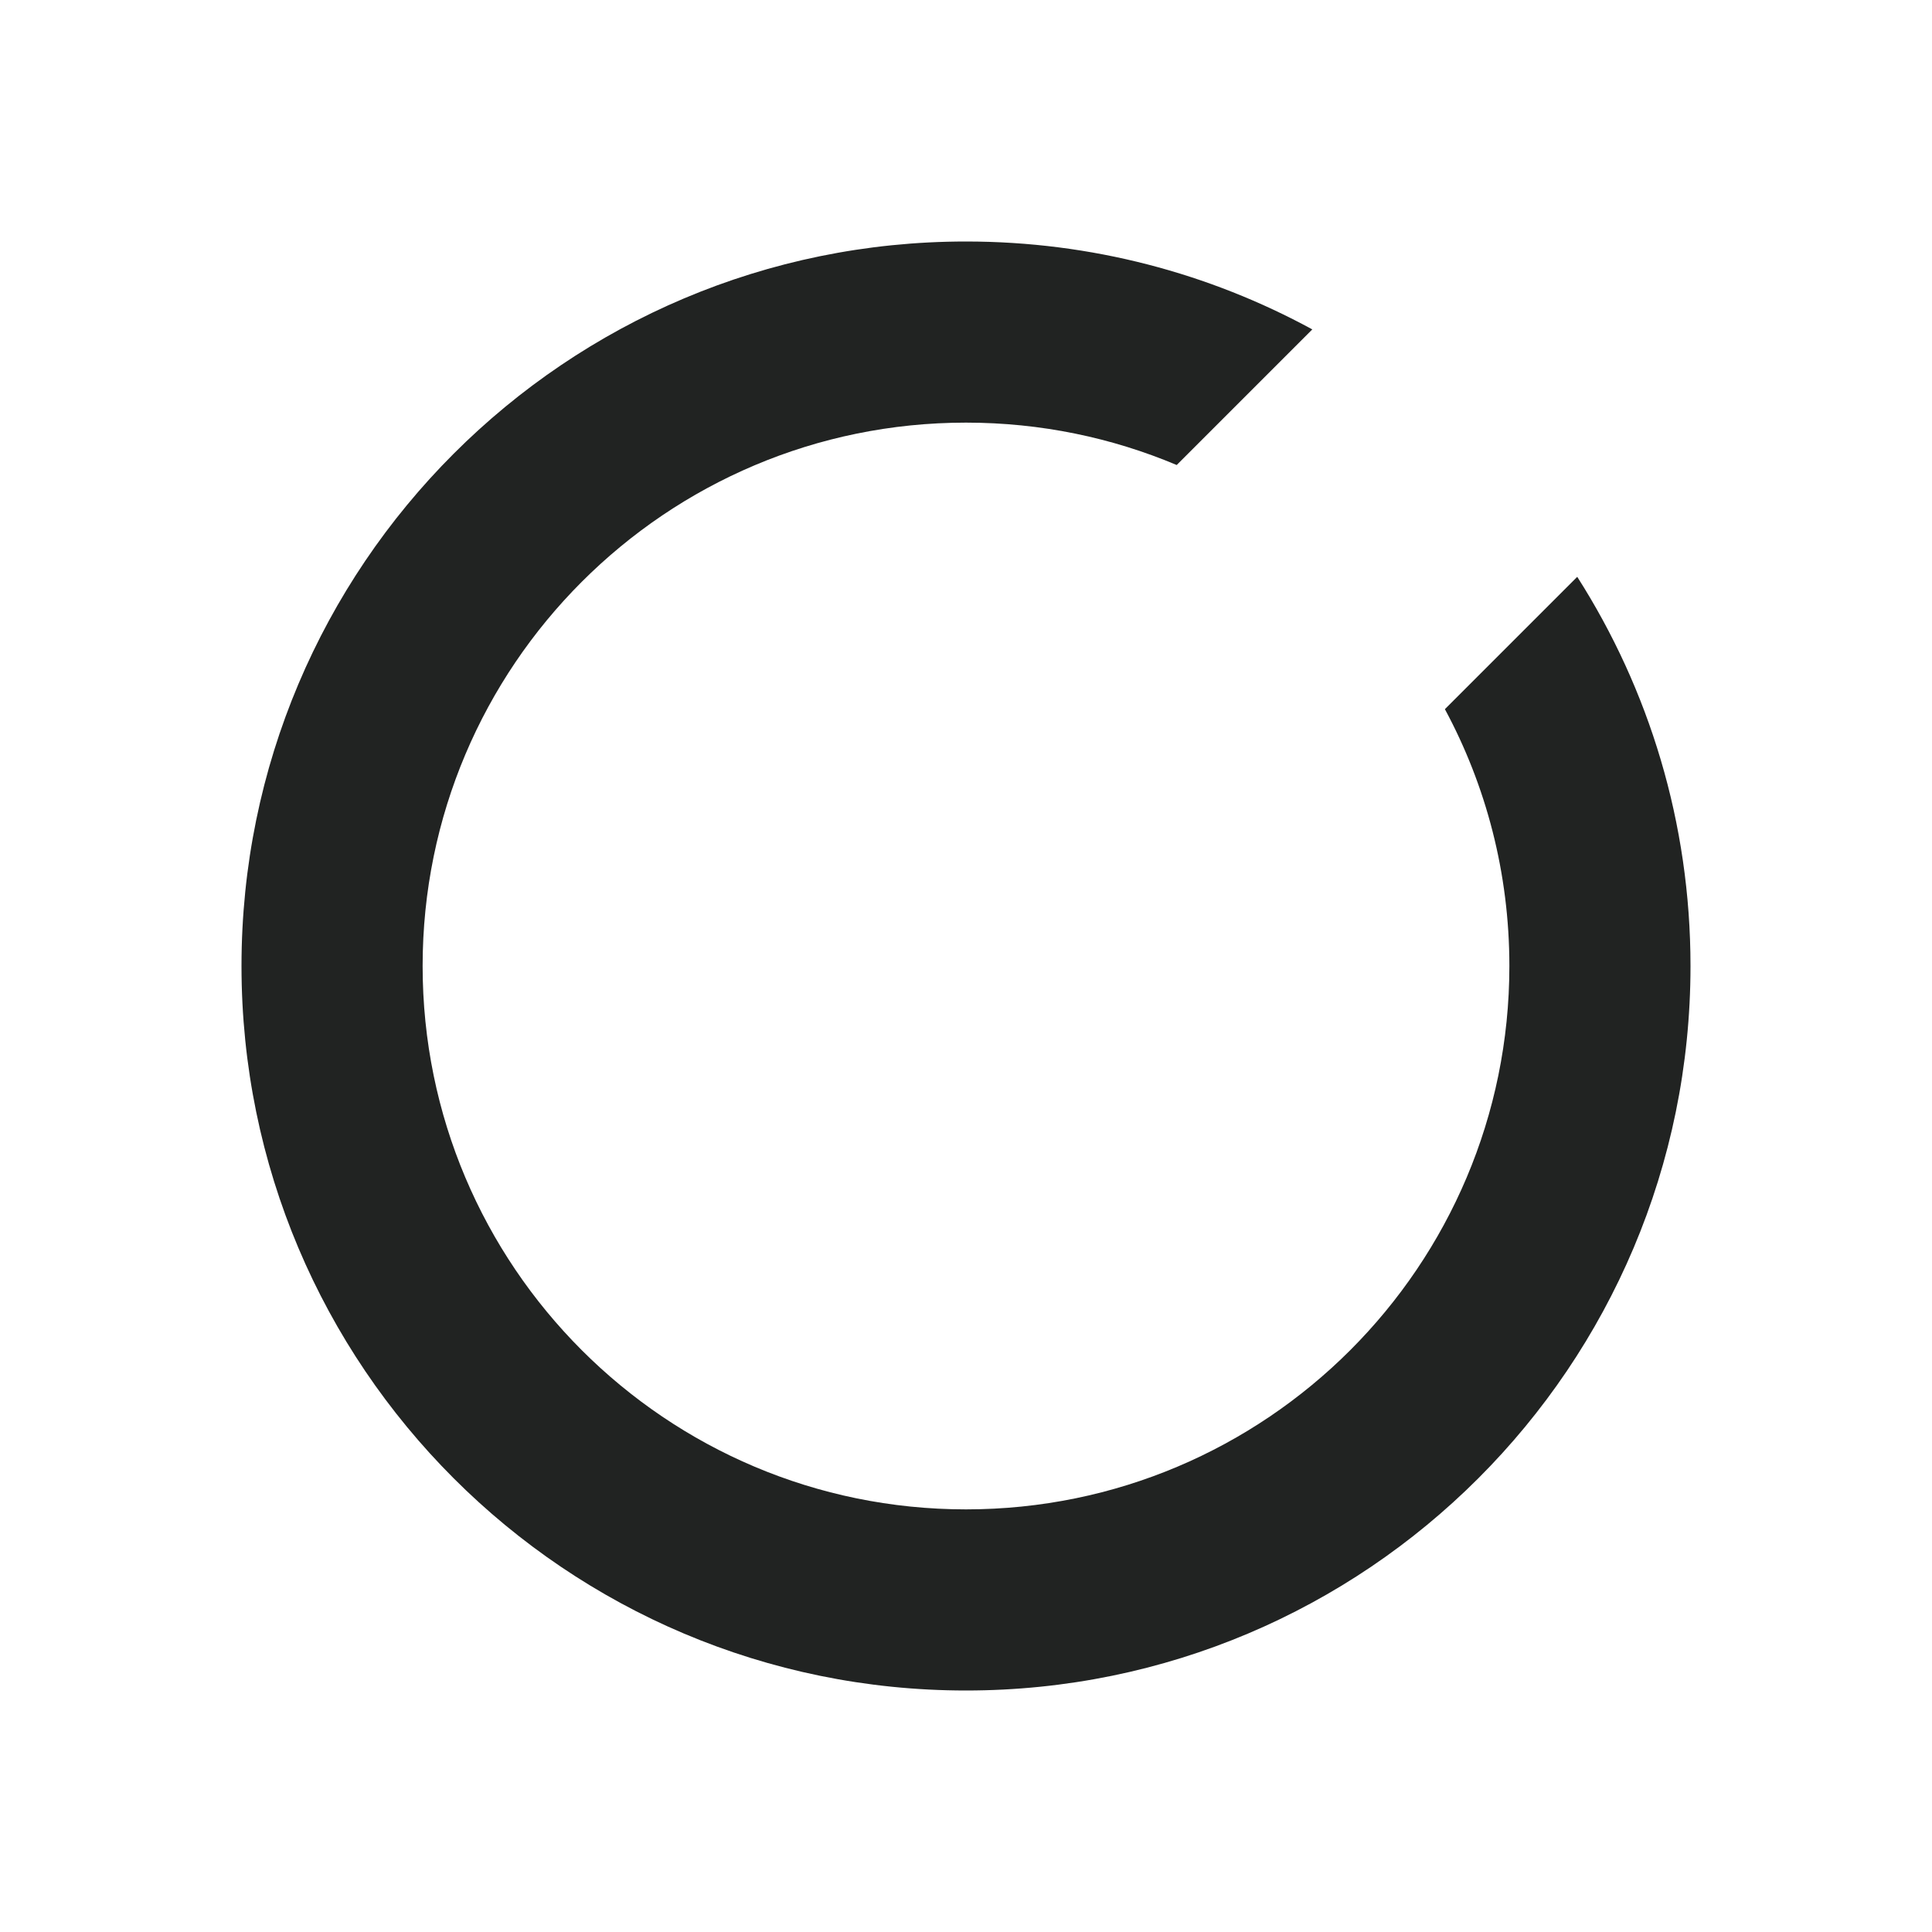
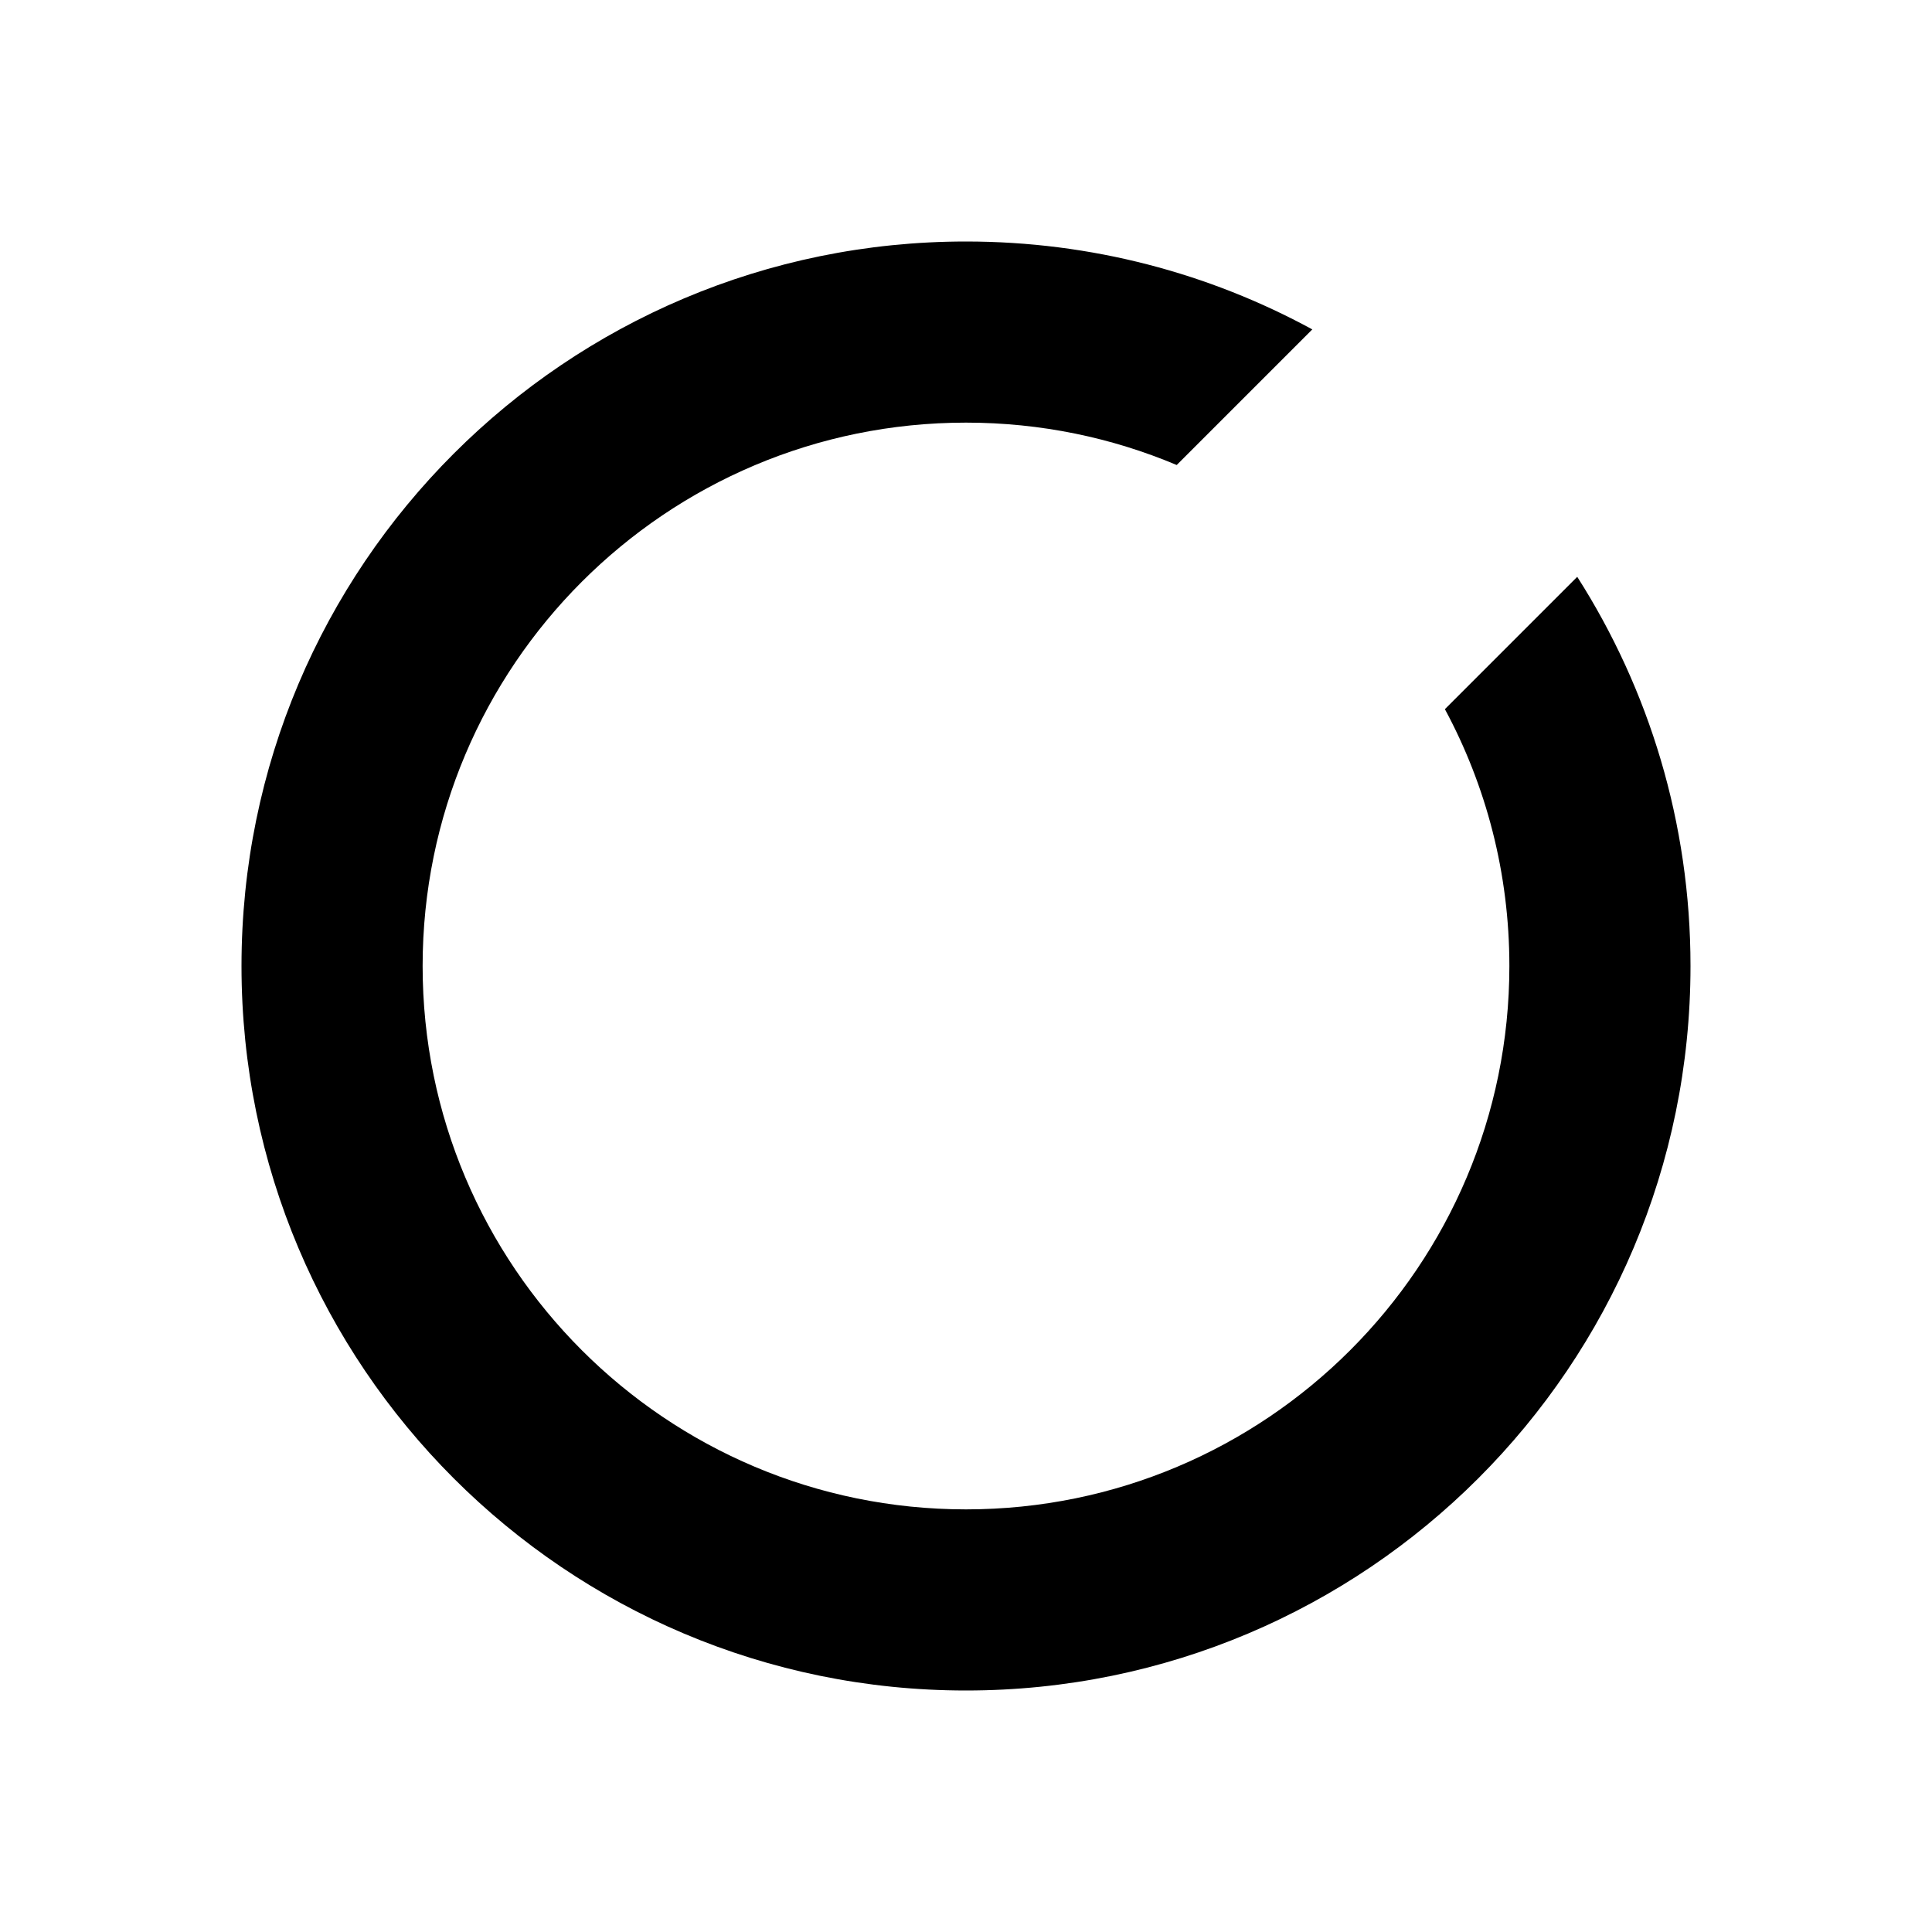
<svg xmlns="http://www.w3.org/2000/svg" width="16" height="16" viewBox="0 0 16 16" fill="none">
-   <path d="M10.868 2.728C10.016 2.264 9.039 2 8 2C4.686 2 2 4.686 2 8C2 11.314 4.686 14 8 14C11.314 14 14 11.314 14 8C14 6.814 13.656 5.708 13.062 4.777L11.966 5.873C12.307 6.506 12.5 7.23 12.5 8C12.5 10.485 10.485 12.5 8 12.5C5.515 12.5 3.5 10.485 3.5 8C3.5 5.515 5.515 3.5 8 3.5C8.619 3.5 9.209 3.625 9.745 3.851L10.868 2.728Z" fill="#212322" />
+   <path d="M10.868 2.728C10.016 2.264 9.039 2 8 2C4.686 2 2 4.686 2 8C2 11.314 4.686 14 8 14C11.314 14 14 11.314 14 8C14 6.814 13.656 5.708 13.062 4.777L11.966 5.873C12.307 6.506 12.5 7.23 12.5 8C12.5 10.485 10.485 12.5 8 12.5C5.515 12.5 3.5 10.485 3.5 8C3.5 5.515 5.515 3.5 8 3.5C8.619 3.5 9.209 3.625 9.745 3.851L10.868 2.728Z" fill="currentColor" />
</svg>
